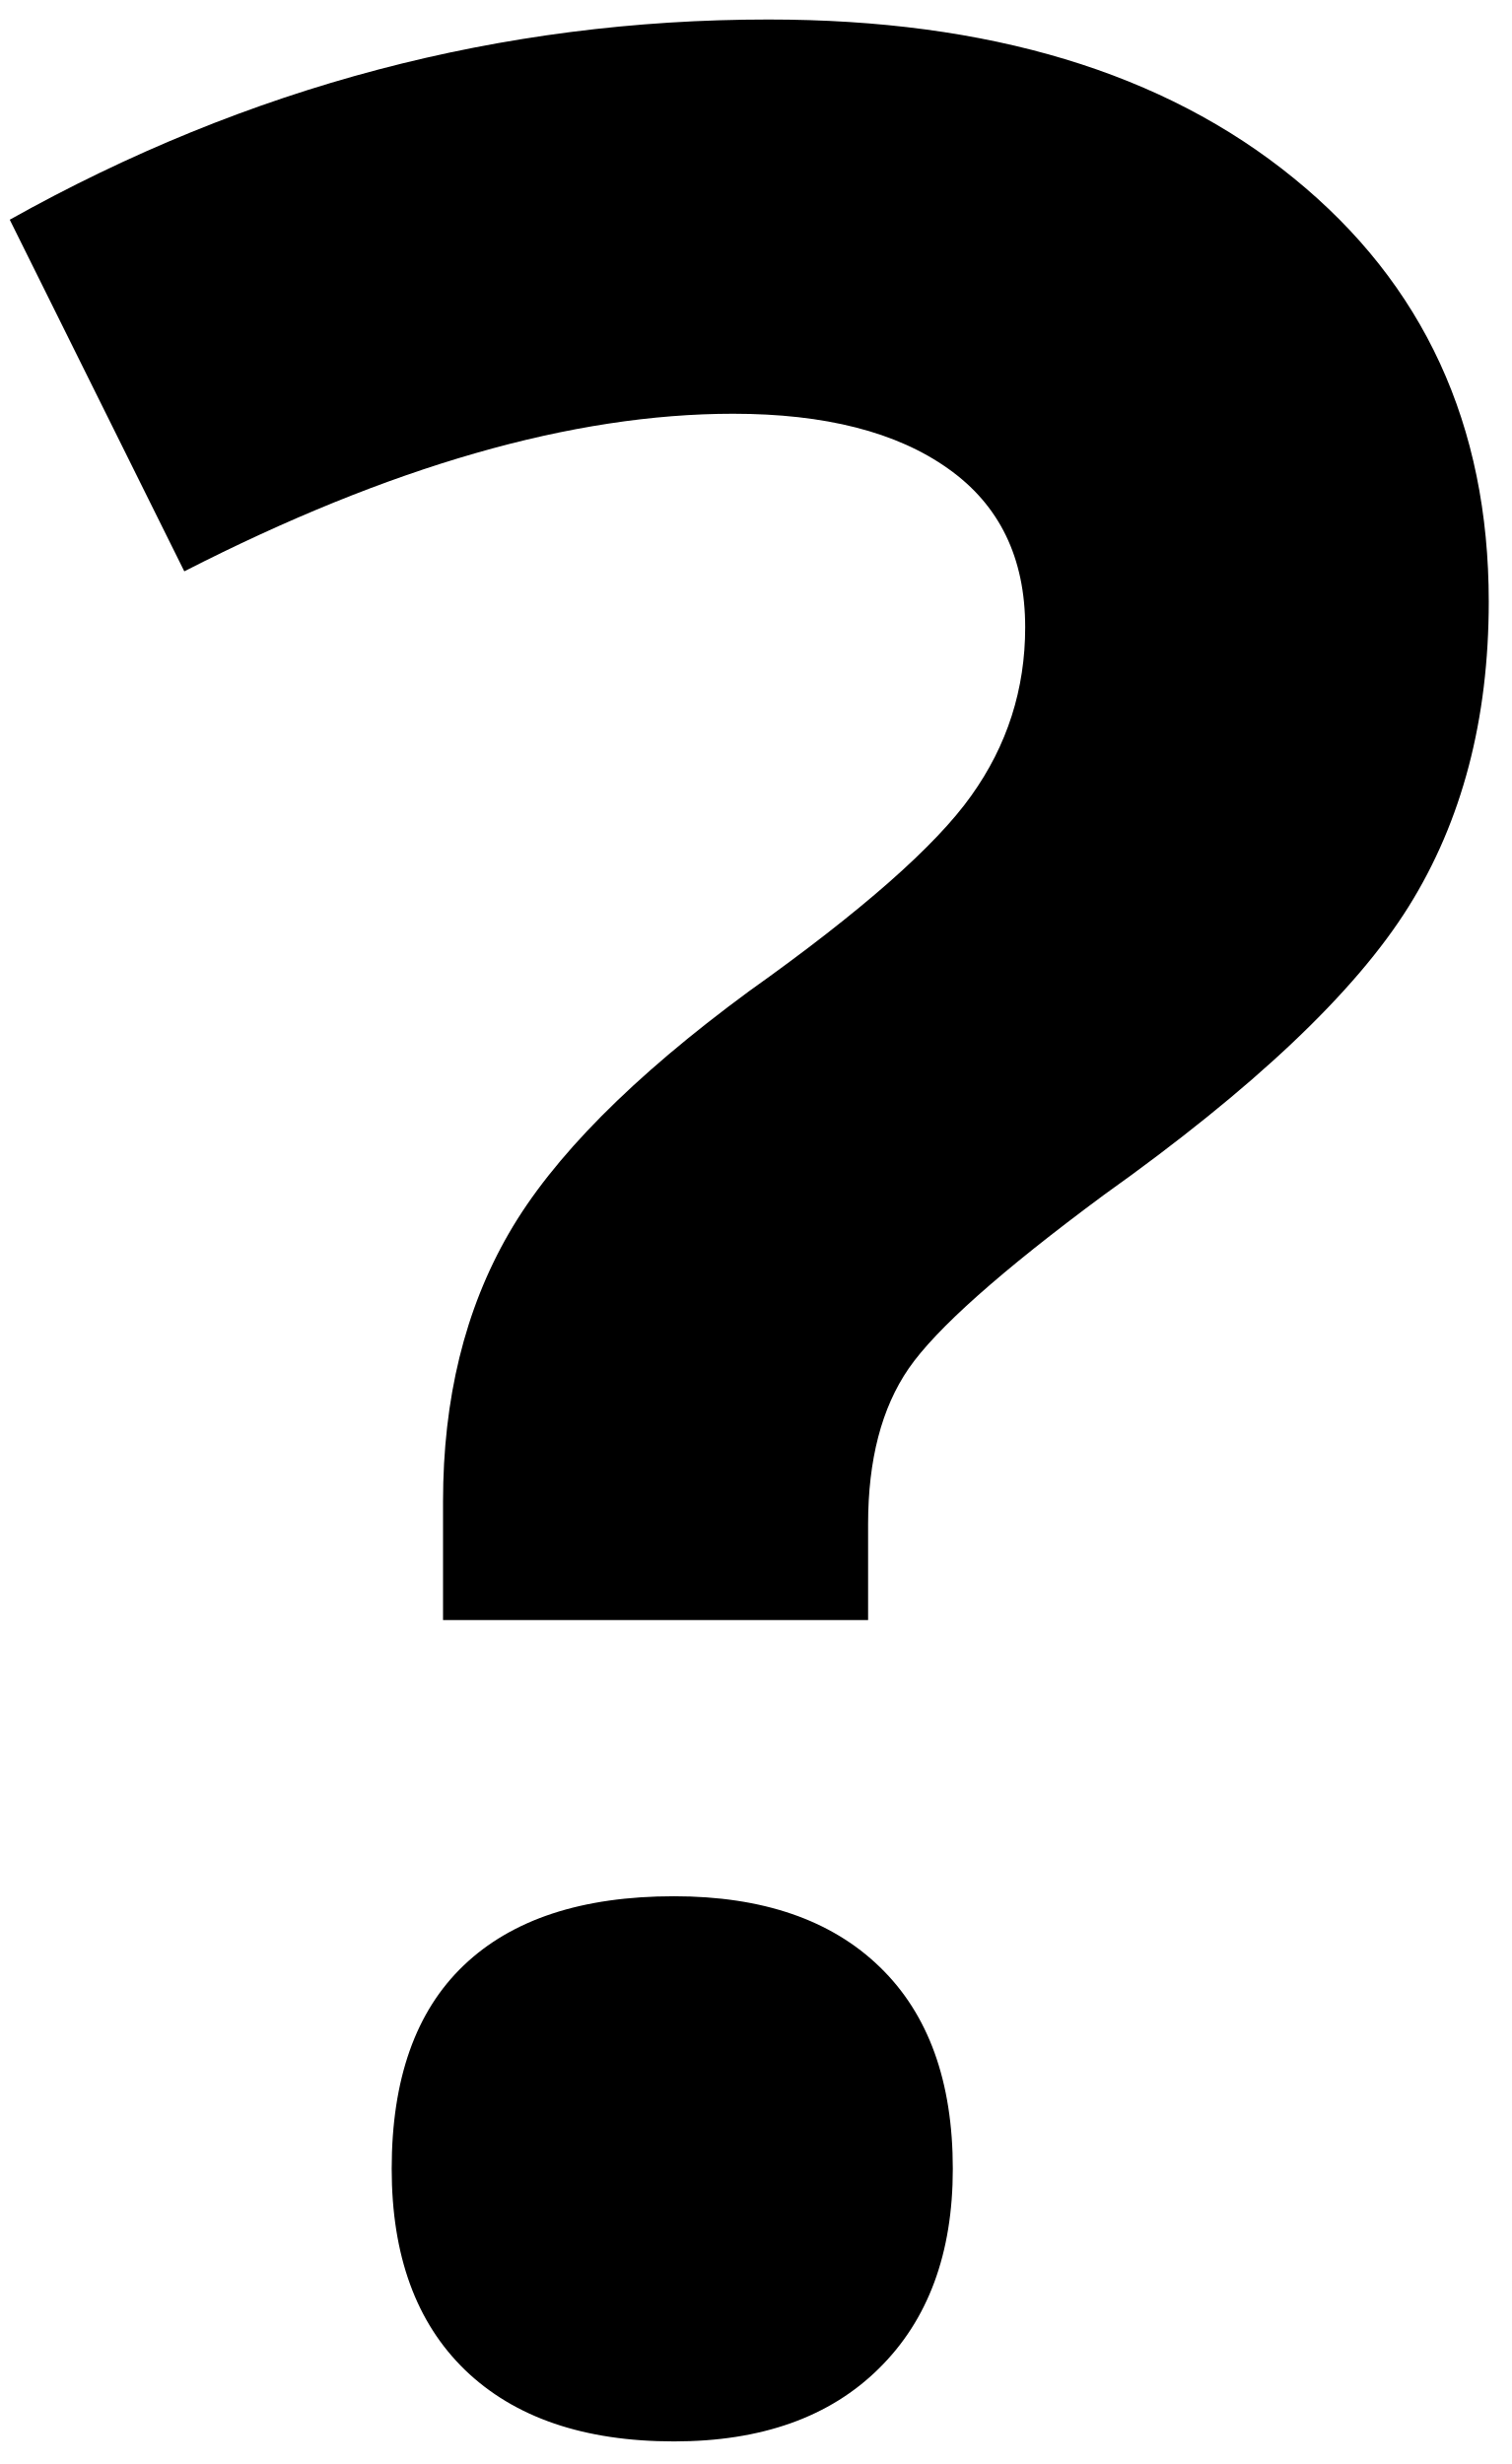
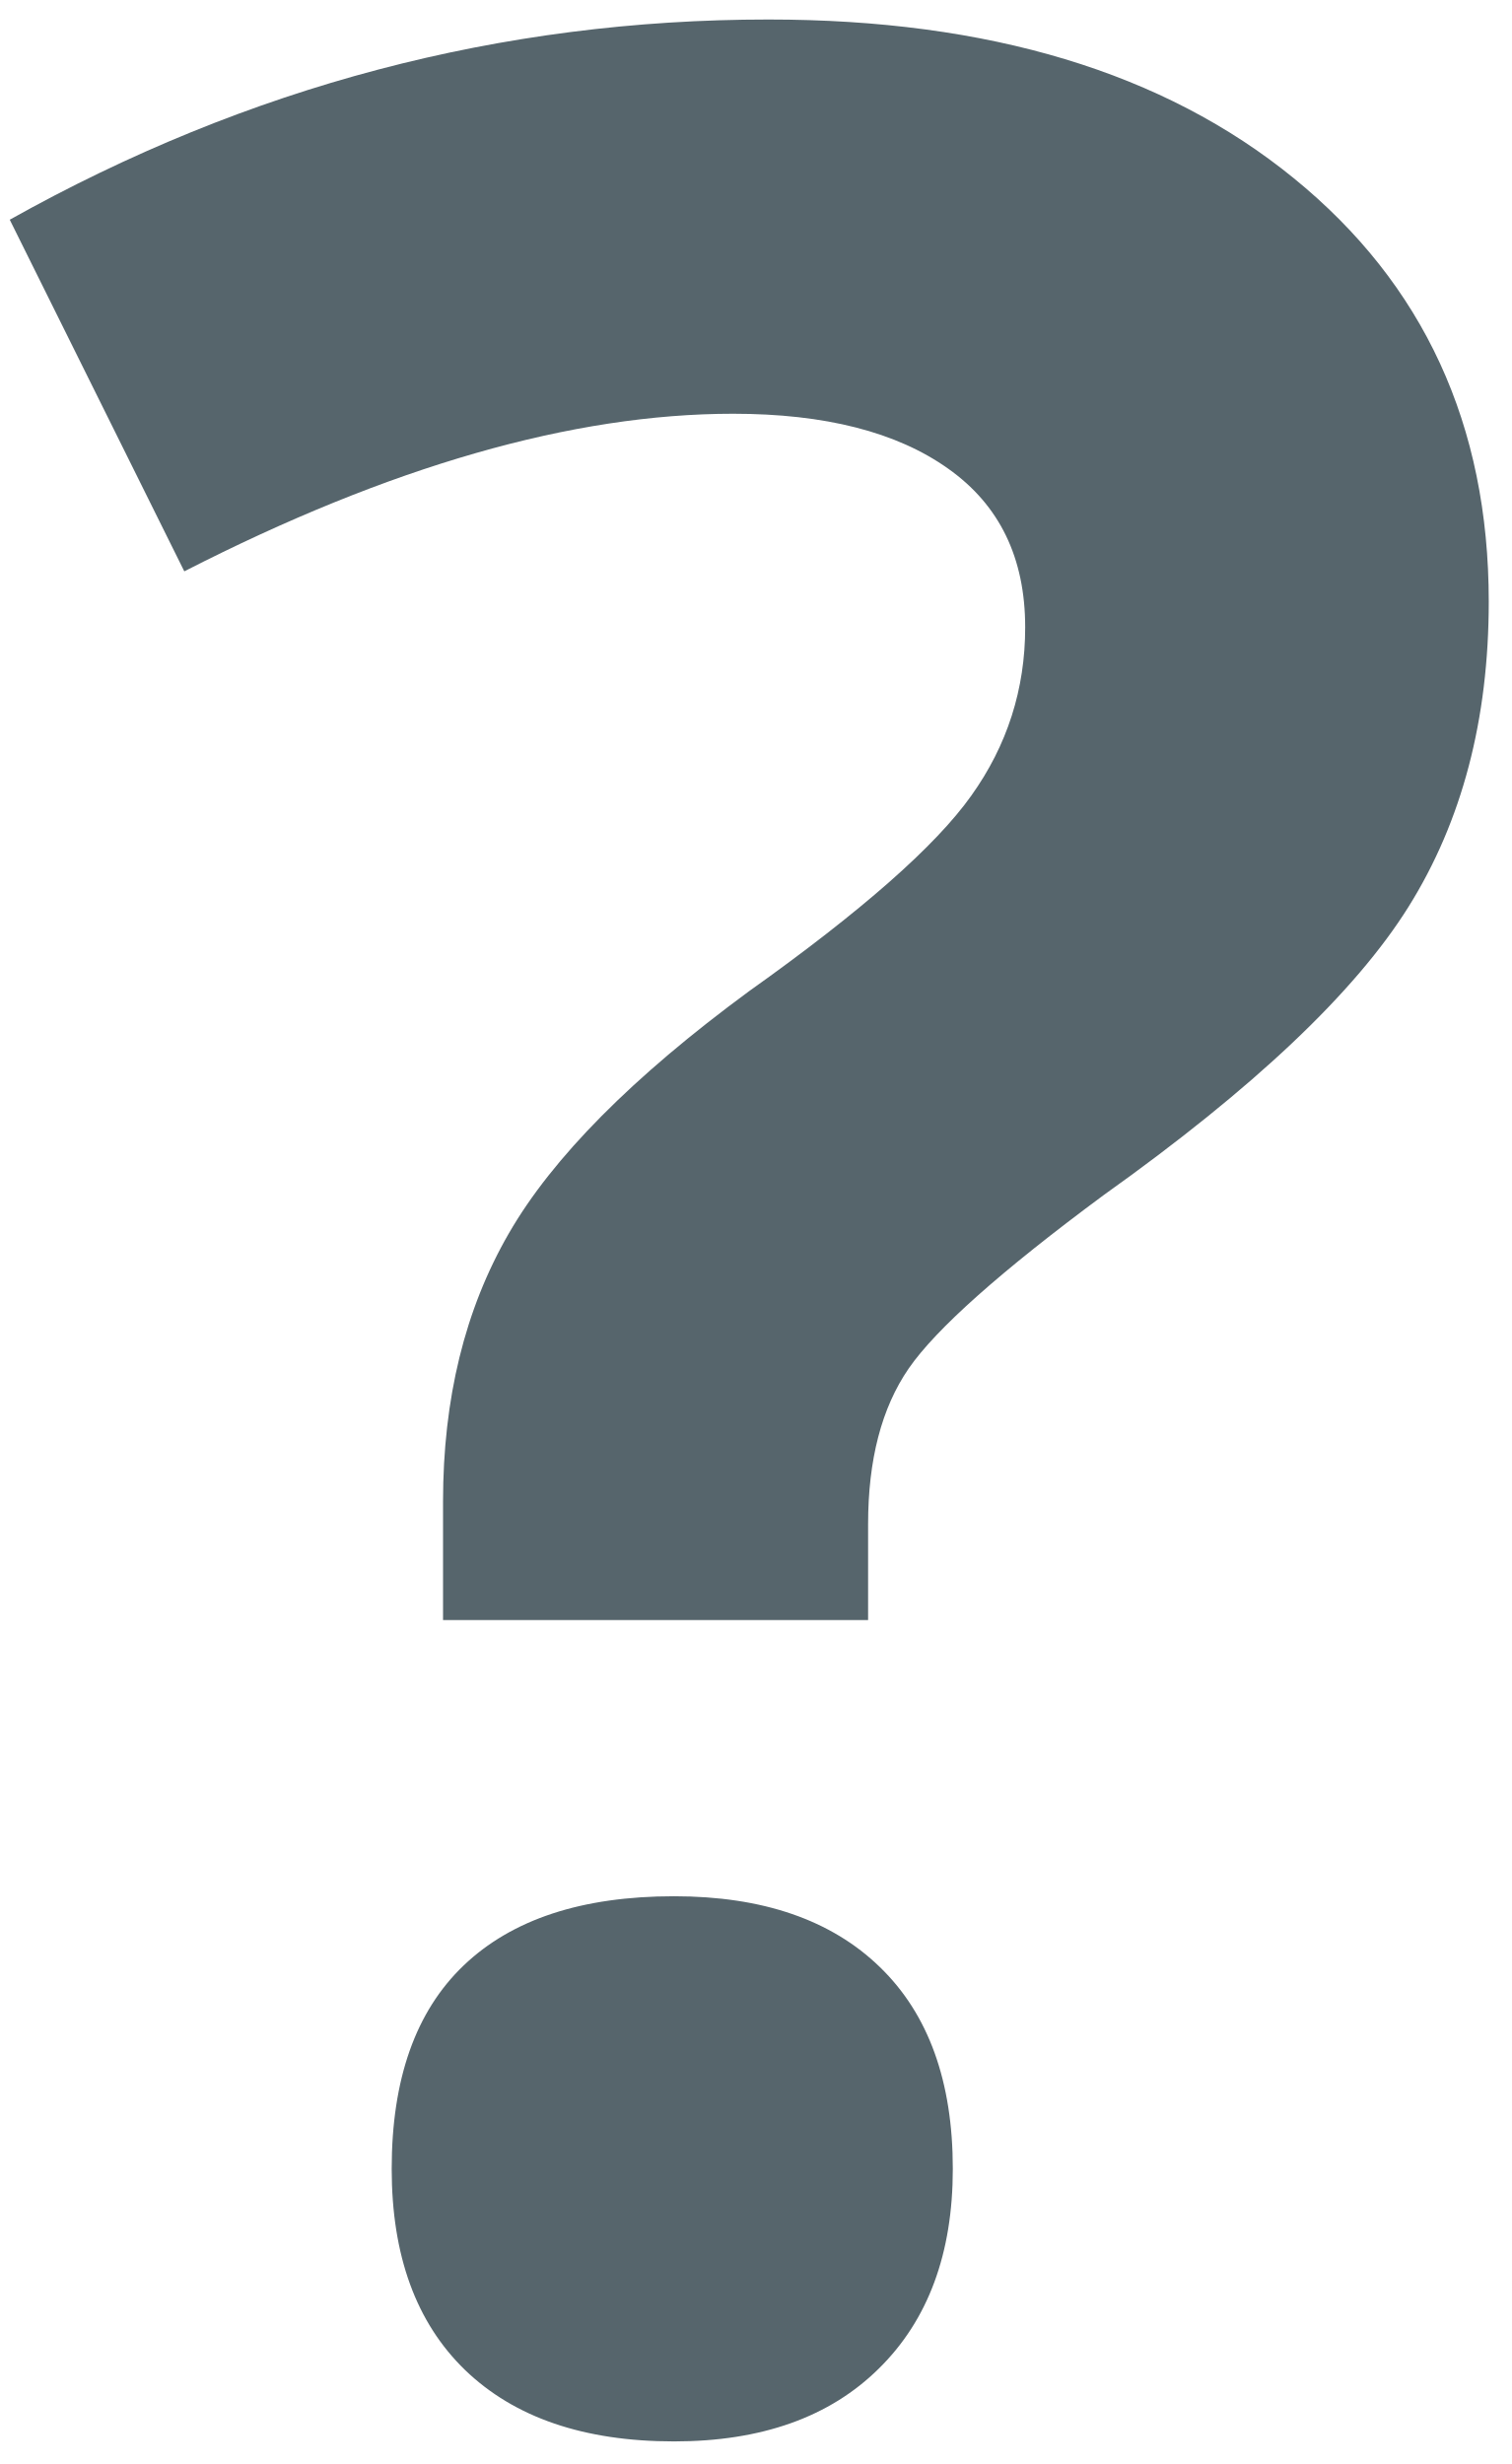
<svg xmlns="http://www.w3.org/2000/svg" width="46px" height="75px" viewBox="0 0 46 75" version="1.1">
  <defs />
-   <g id="Symbols" stroke="none" stroke-width="1" fill="none" fill-rule="evenodd" font-size="100" font-family="OpenSans-Bold, Open Sans" font-weight="bold">
-     <g id="Waarvoor-wil-jij-geld-lenen" transform="translate(-854, -238)" fill="#000000">
-       <text id="?">
-         <tspan x="854" y="311">?</tspan>
-       </text>
-     </g>
+   <g id="Waarvoor-wil-jij-geld-lenen" stroke="none" stroke-width="1" fill="none" fill-rule="evenodd" transform="translate(-854, -238)" font-family="OpenSans-Bold, Open Sans" font-size="100" font-weight="bold">
+     <text id="?" fill="#56656C">
+       <tspan x="854" y="311">?</tspan>
+     </text>
  </g>
</svg>
